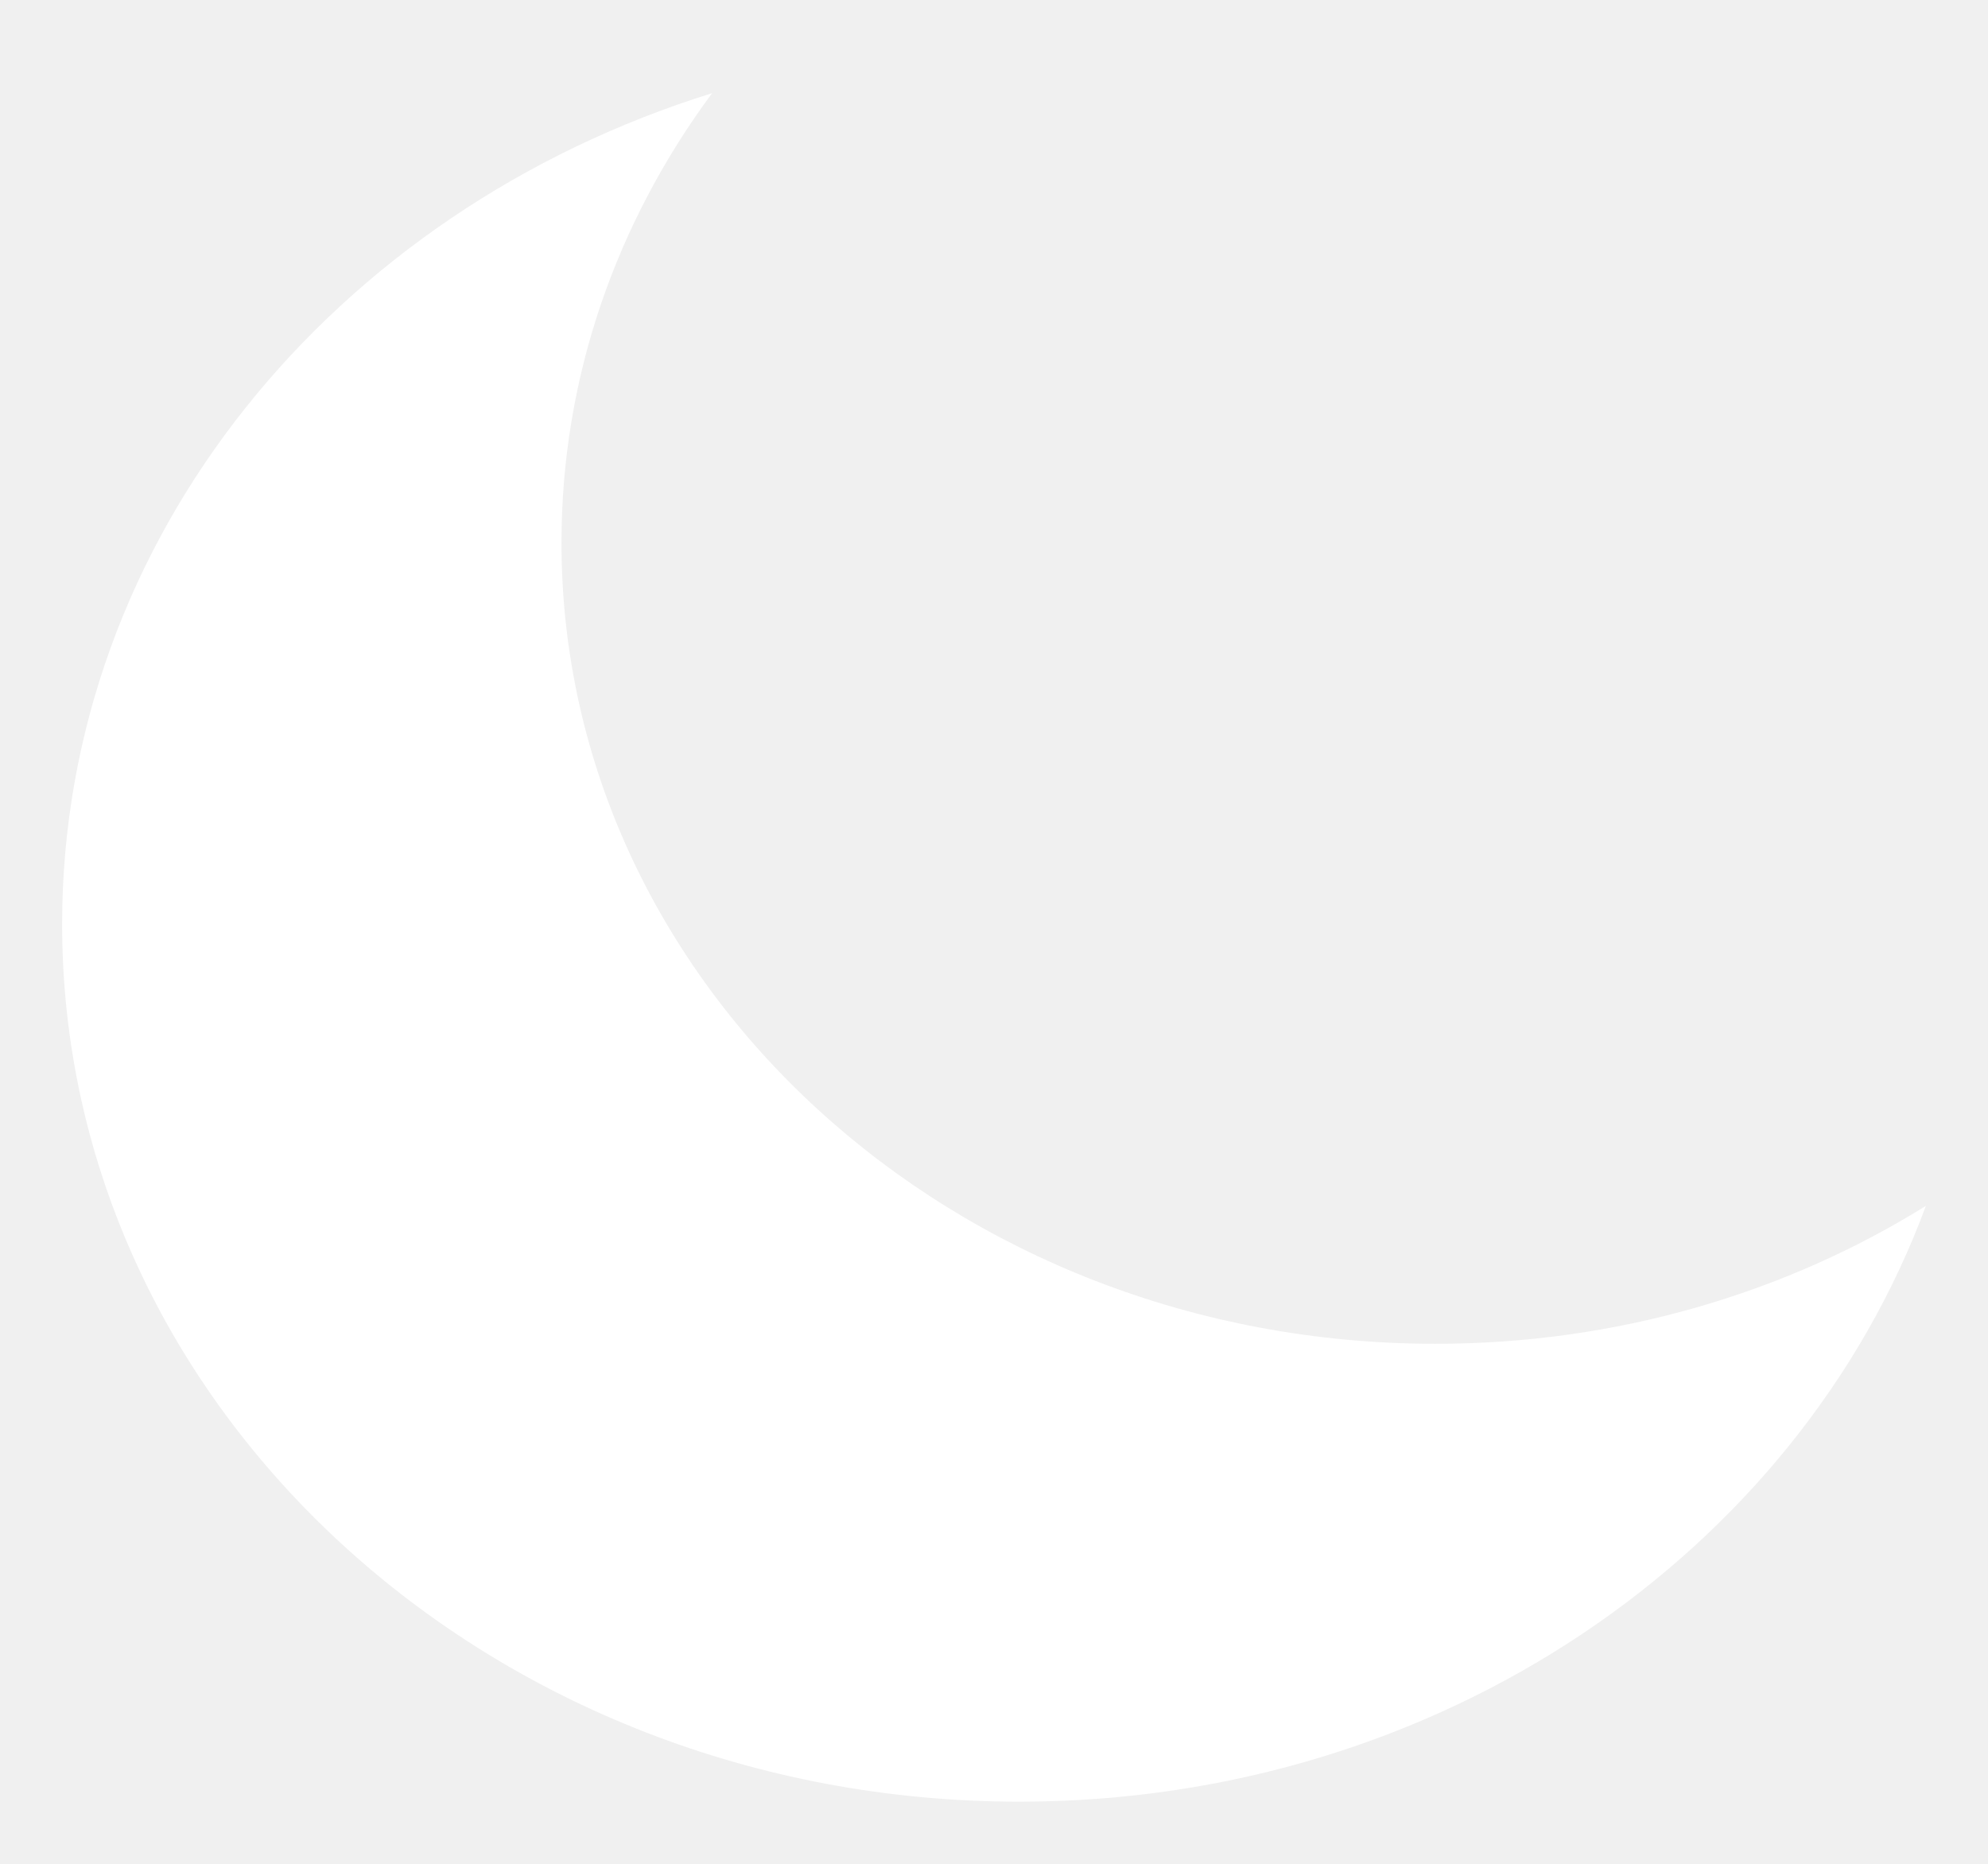
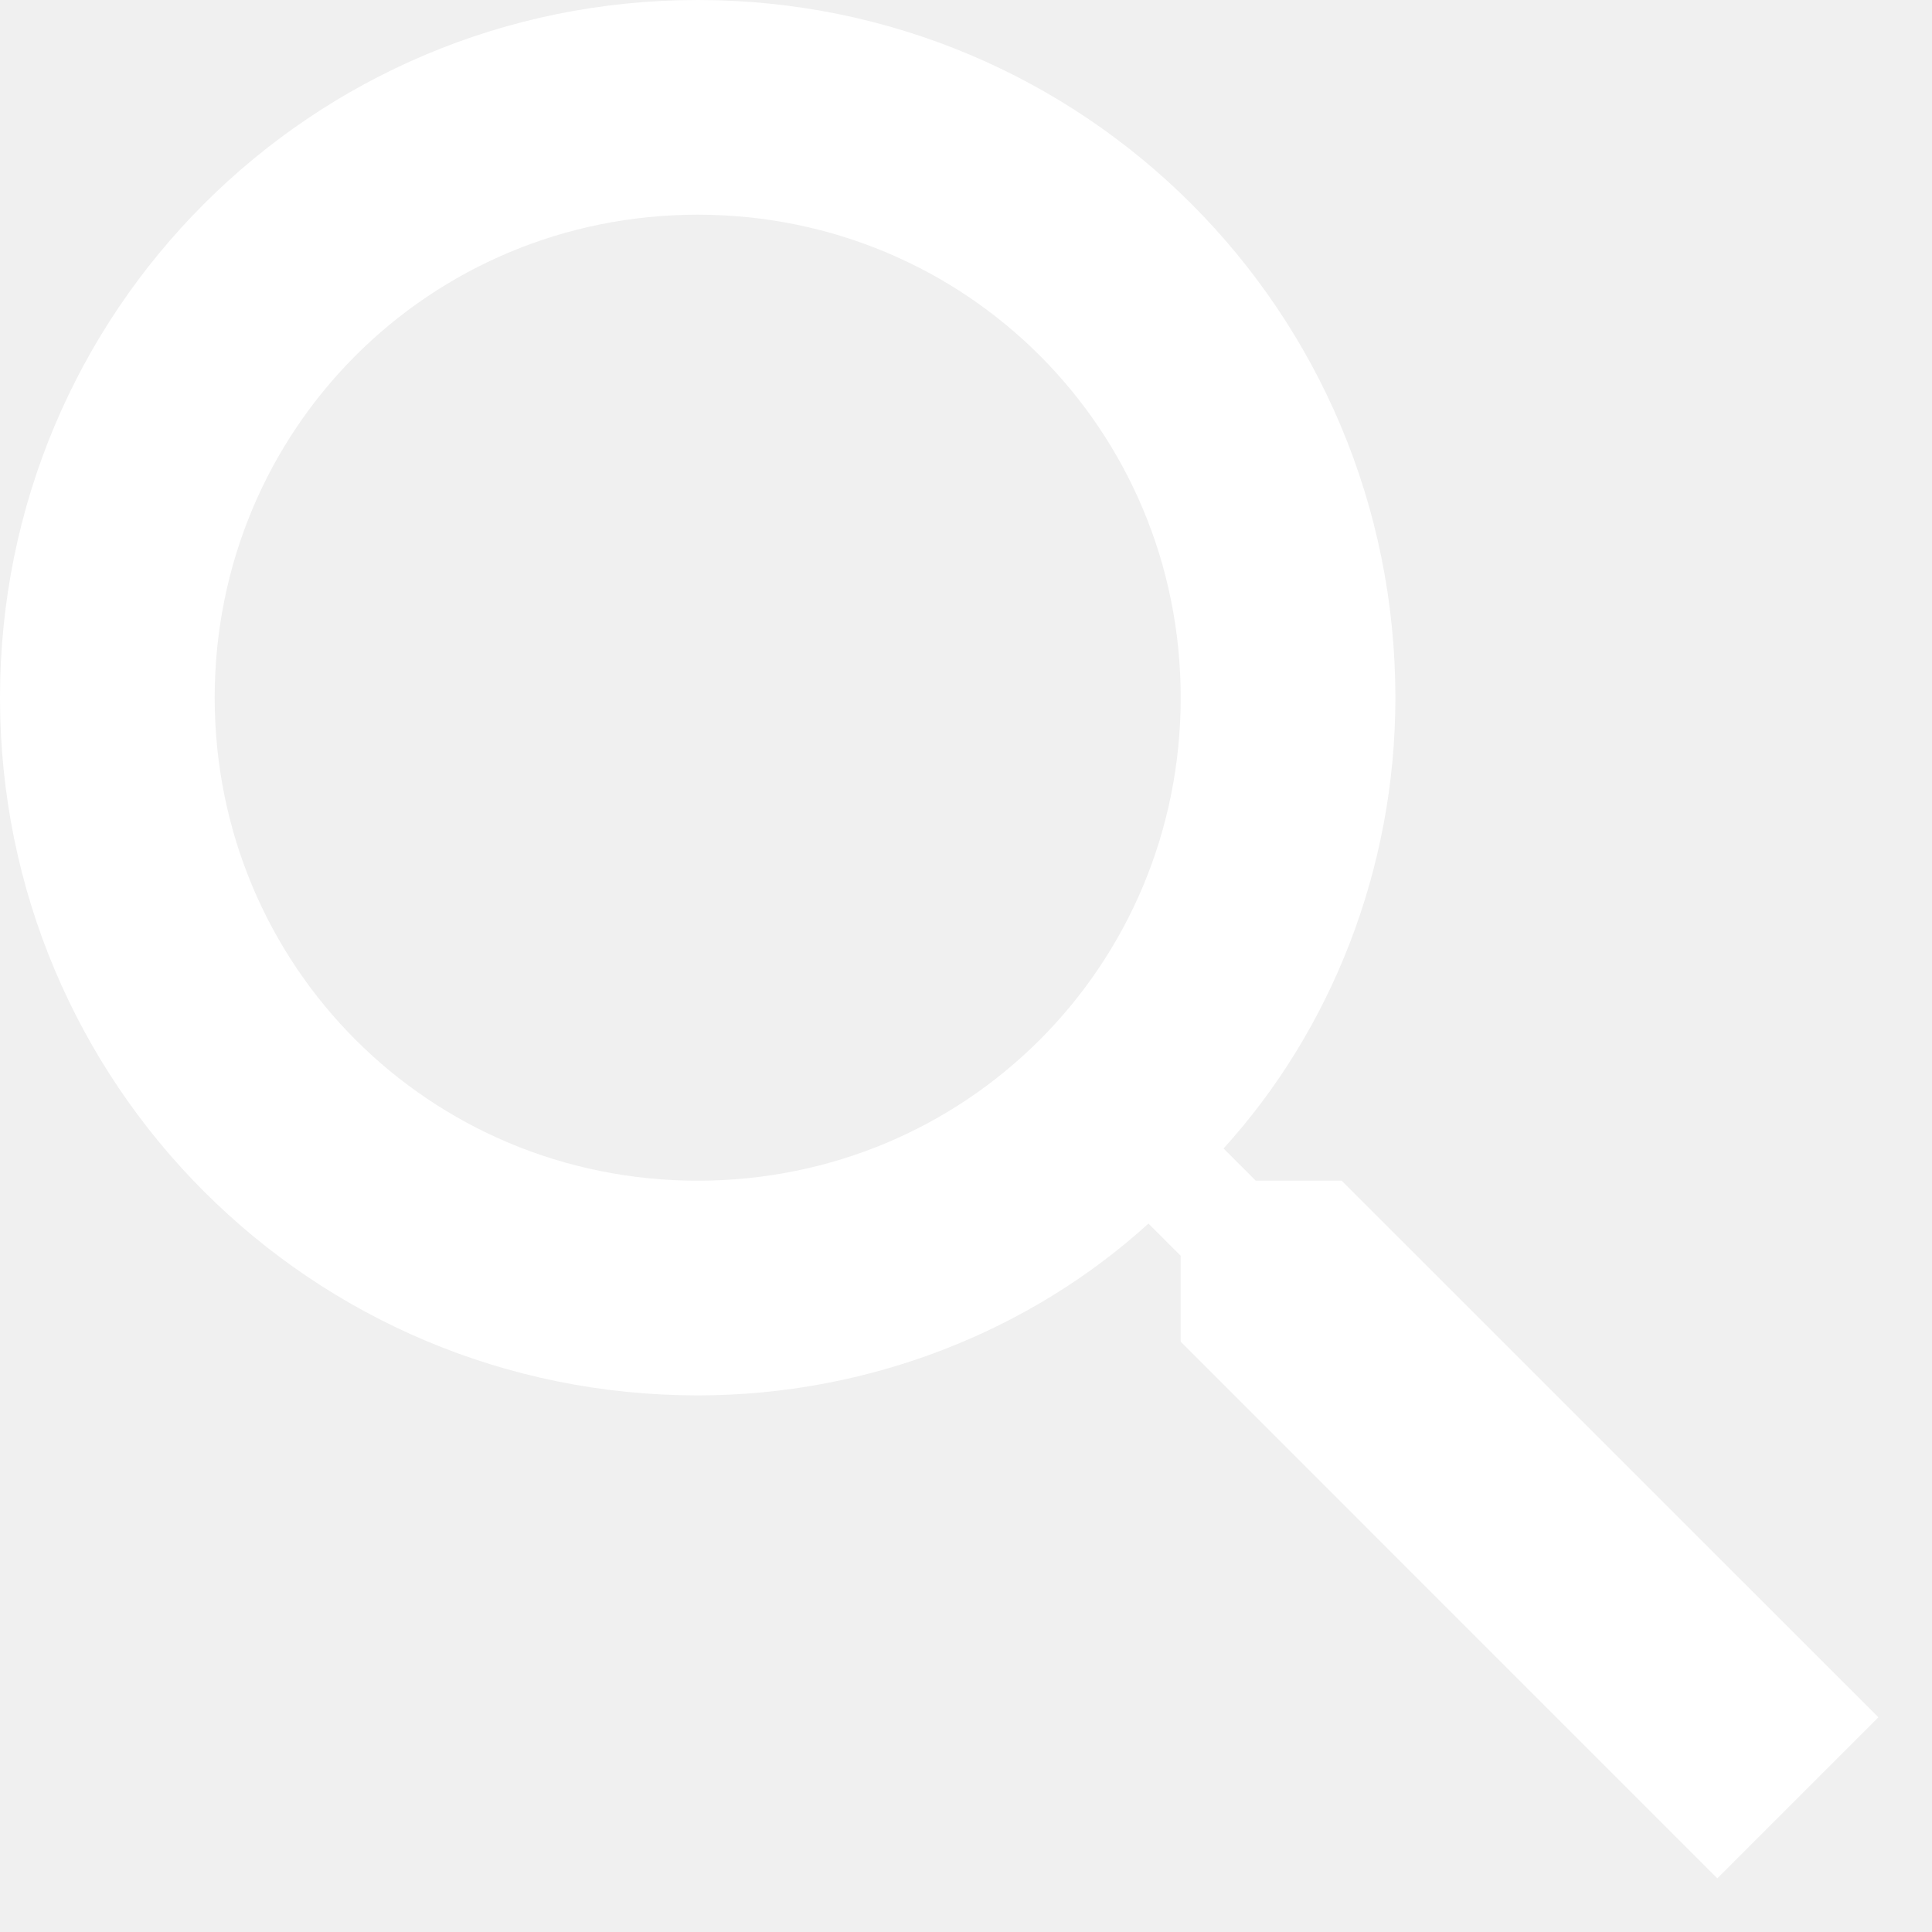
- <svg xmlns="http://www.w3.org/2000/svg" width="16" height="15" viewBox="0 0 16 15" fill="none">
-   <path fill-rule="evenodd" clip-rule="evenodd" d="M11.553 10.815C7.669 10.815 4.519 7.928 4.519 4.368C4.519 3.025 4.967 1.782 5.731 0.75C2.69 1.695 0.5 4.331 0.5 7.438C0.5 11.338 3.949 14.5 8.204 14.5C11.593 14.5 14.47 12.493 15.5 9.705C14.375 10.405 13.016 10.815 11.553 10.815Z" fill="white" />
+ <svg xmlns="http://www.w3.org/2000/svg" width="16" height="16" viewBox="0 0 16 16" fill="none">
+   <path fill-rule="evenodd" clip-rule="evenodd" d="M11.111 9.778H10.4L10.133 9.511C11.022 8.533 11.556 7.2 11.556 5.778C11.556 2.578 8.978 0 5.778 0C2.578 0 0 2.578 0 5.778C0 8.978 2.578 11.556 5.778 11.556C7.2 11.556 8.533 11.022 9.511 10.133L9.778 10.4V11.111L14.222 15.556L15.556 14.222L11.111 9.778ZM5.778 9.778C3.556 9.778 1.778 8 1.778 5.778C1.778 3.556 3.556 1.778 5.778 1.778C8 1.778 9.778 3.556 9.778 5.778C9.778 8 8 9.778 5.778 9.778Z" fill="white" />
</svg>
